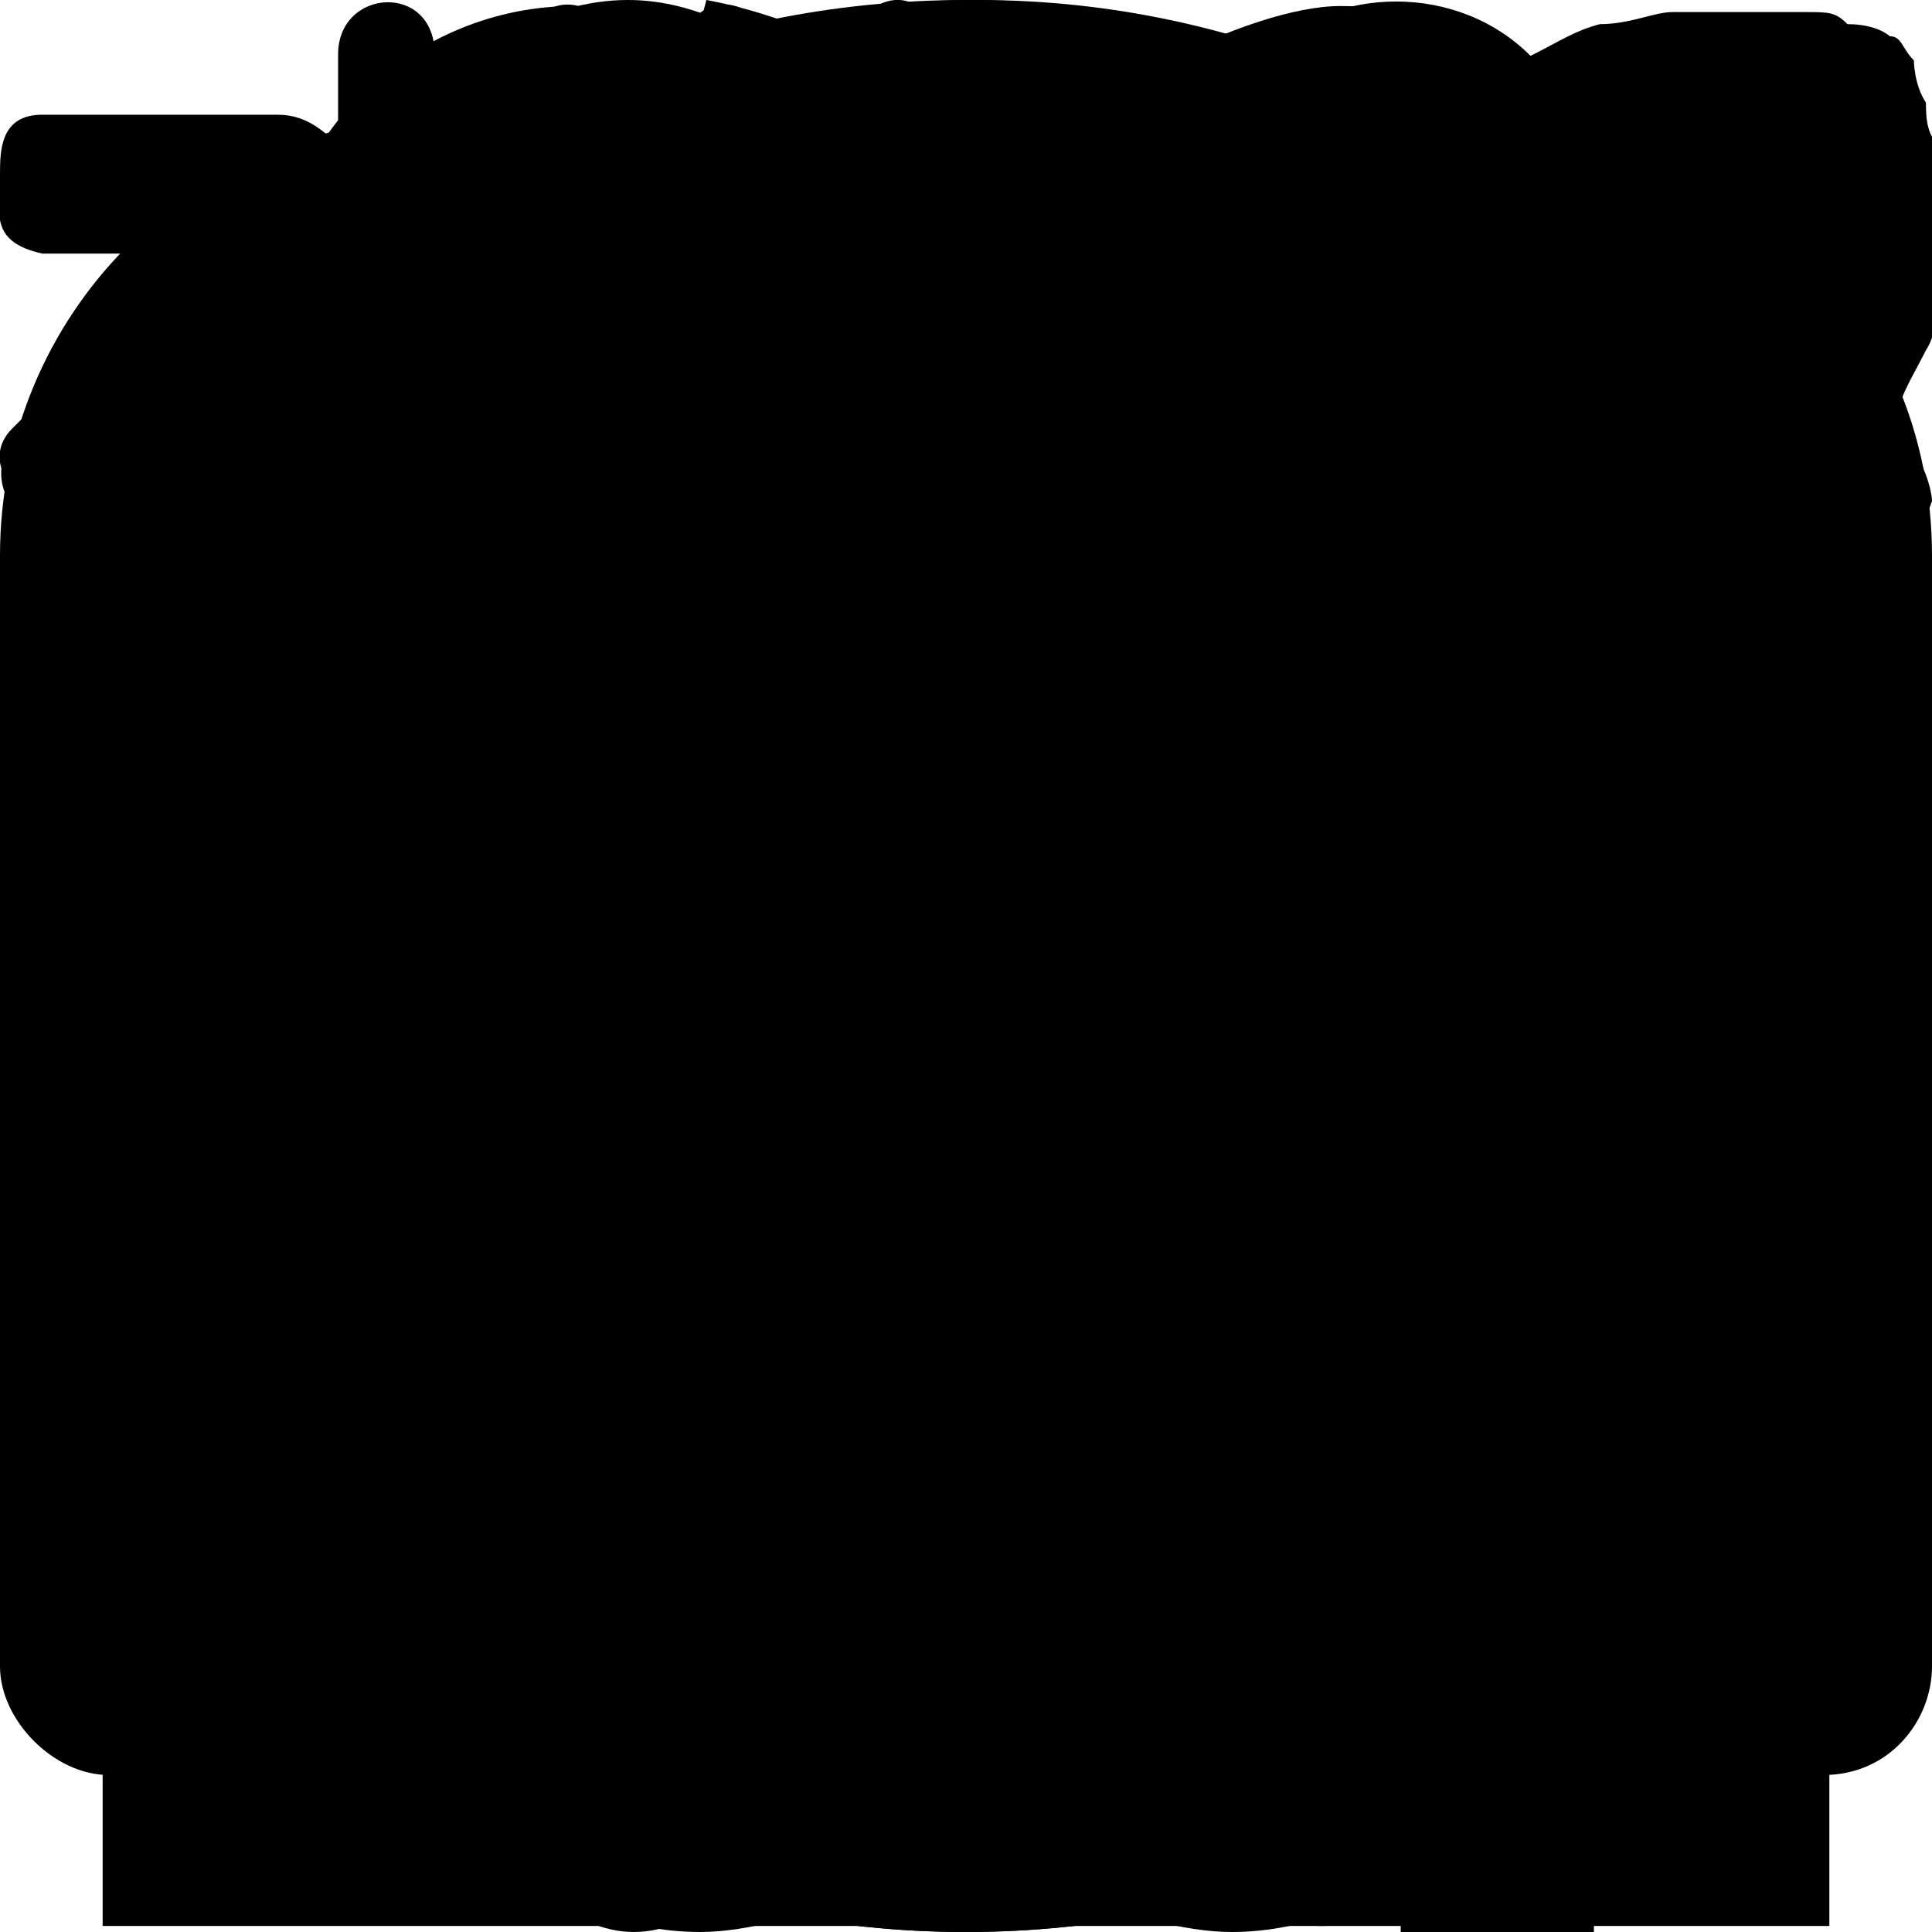
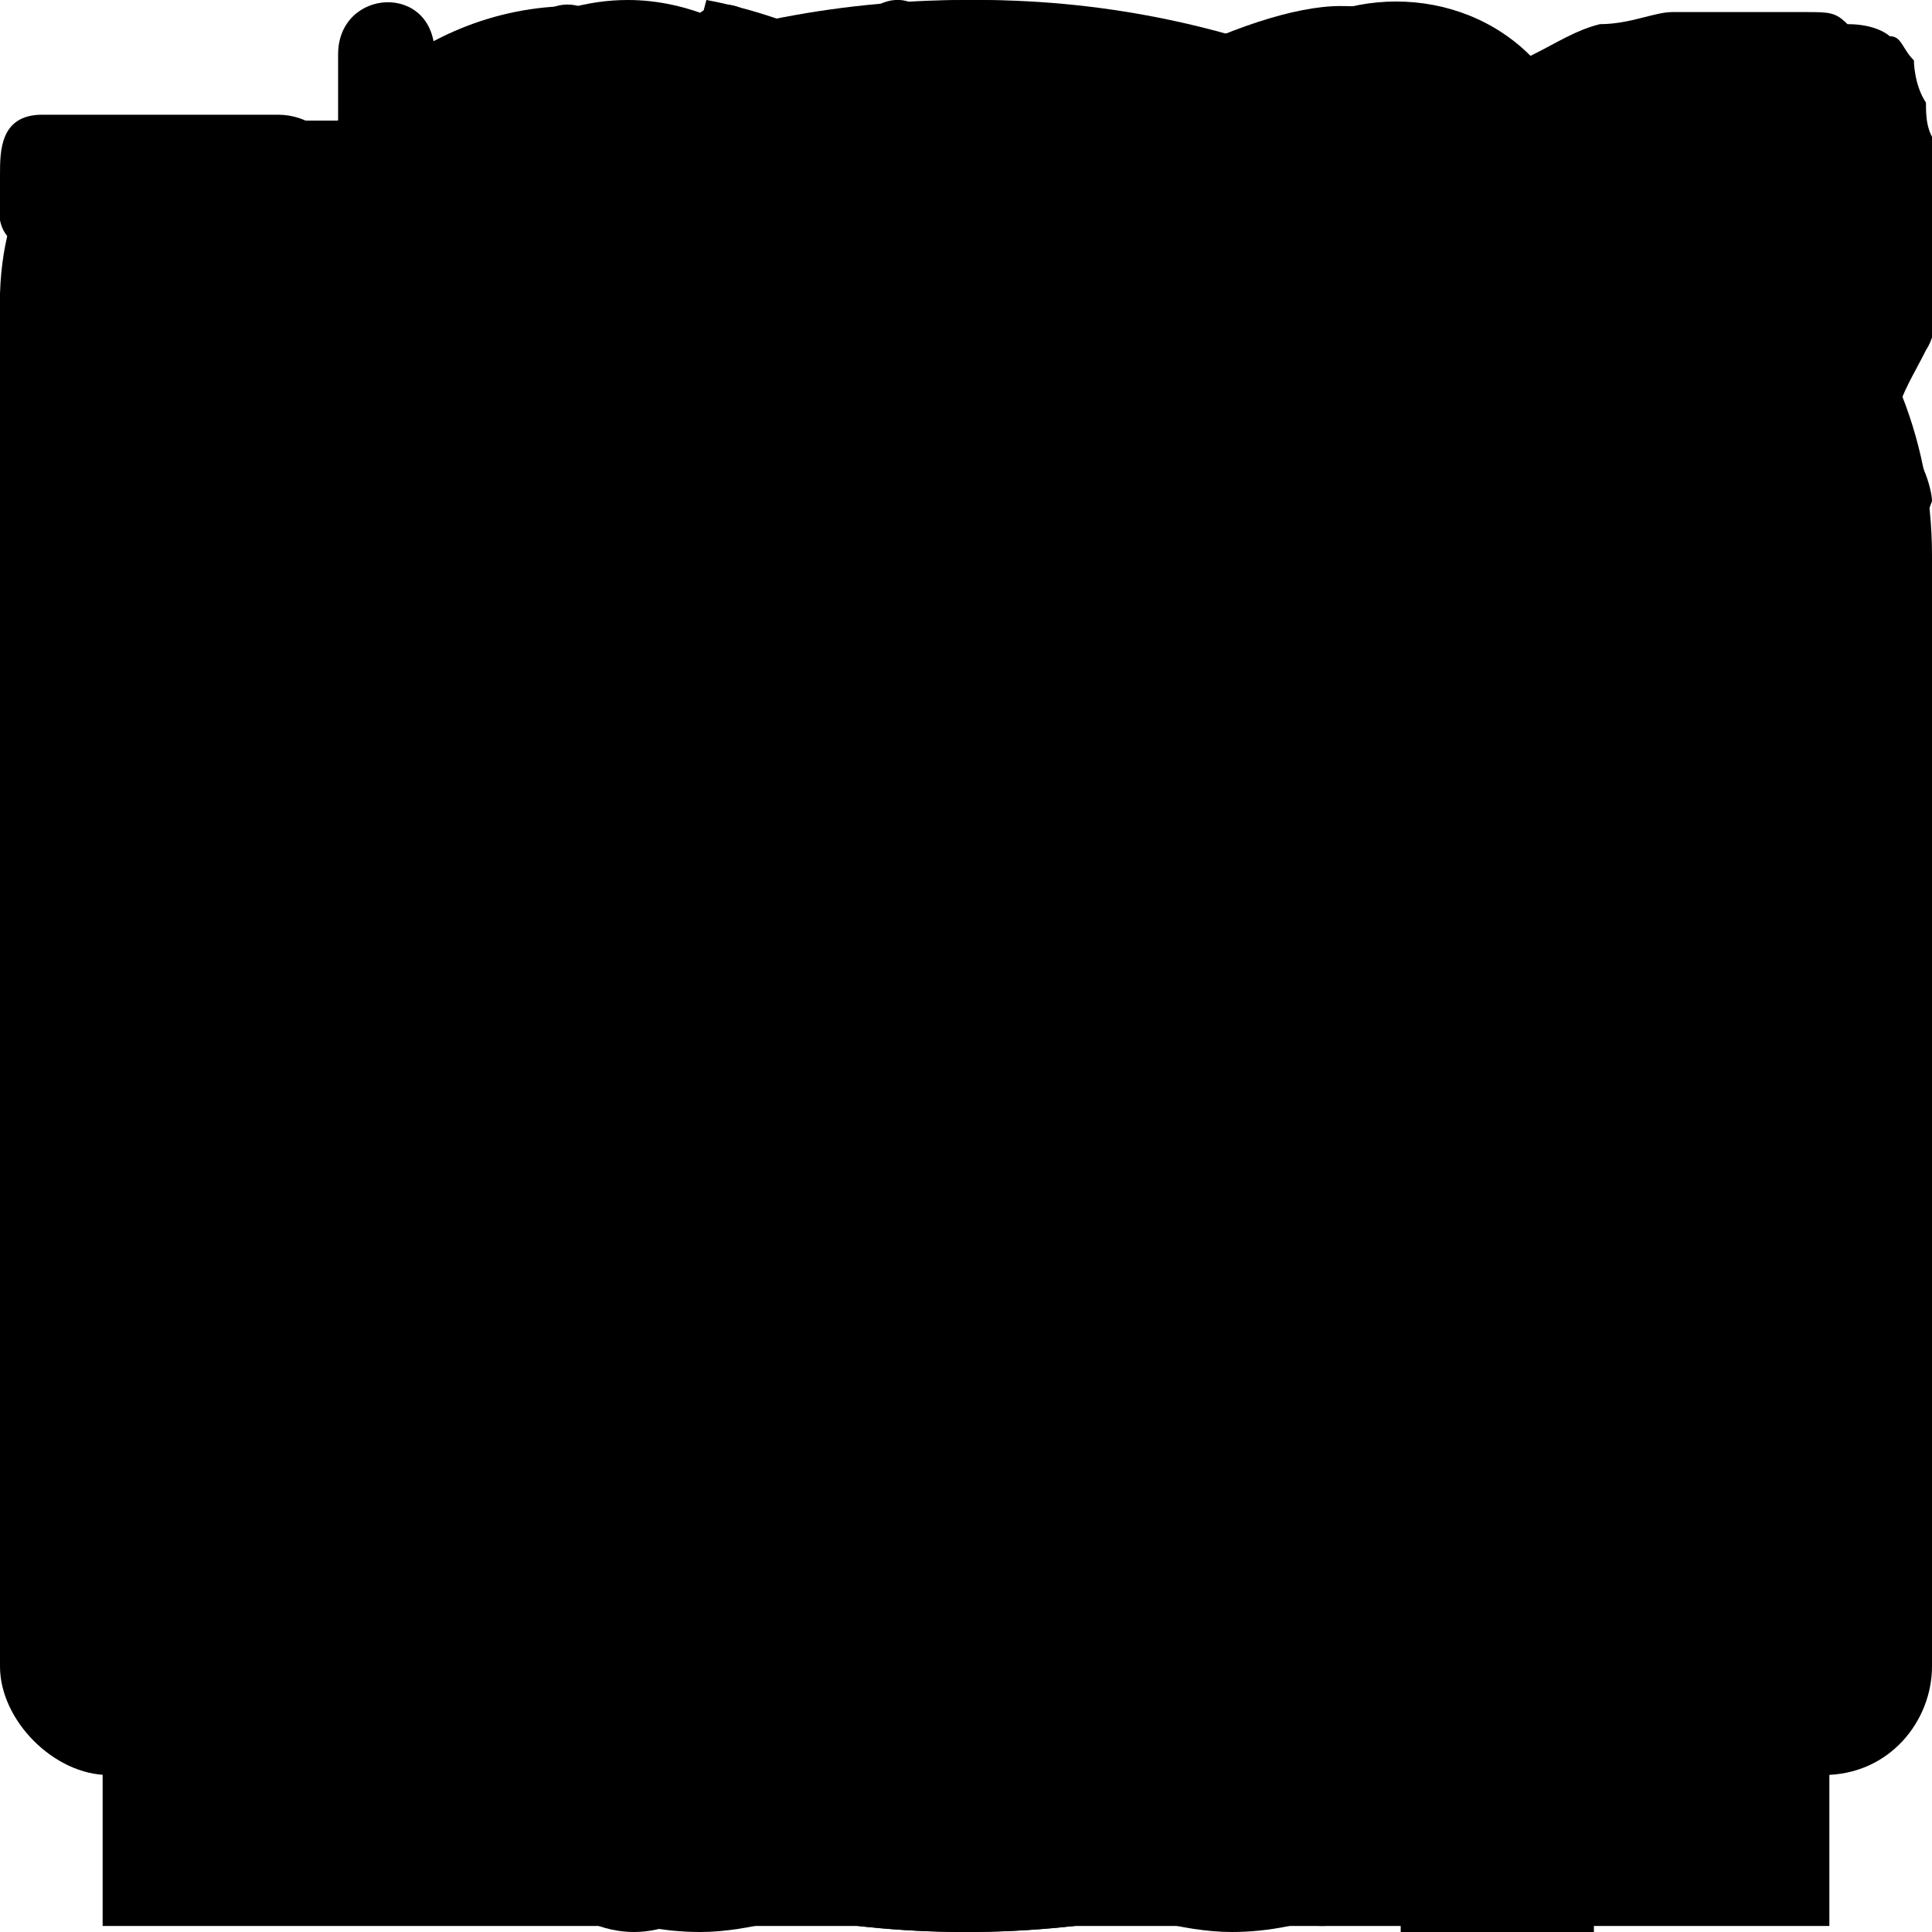
<svg xmlns="http://www.w3.org/2000/svg" width="32" height="32" viewBox="0 0 32 32" style="enable-background:new 0 0 32 32;">
  <style>
    path, circle, g {
      fill: menutext;
    }
    path:not(:target),
    circle:not(:target),
    g:not(:target) {
      display: none;
    }
  </style>
+   <path id="fence" d="M28 4l-2 2v4h-4V6l-2-2-2 2v4h-4V6l-2-2-2 2v4H6V6L4 4 2 6v22h4v-4h4v4h4v-4h4v4h4v-4h4v4h4V6l-2-2zM6 22V12h4v10H6zm8 0V12h4v10h-4zm8 0V12h4v10h-4z" />
  <path id="dollar" d="M16.2,0c-8.9,0-16,7.3-16,16c0,8.9,7.1,16,15.8,16s15.8-7.1,15.8-16C32,7.3,24.9,0,16.2,0z M17.1,25.1v1.6   c0,0.4-0.4,0.5-0.7,0.5c-0.4,0-0.7-0.2-0.7-0.5v-1.6c-3.2-0.2-5-1.8-5.5-4.3c0-0.2,0-0.2,0-0.4c0-0.5,0.4-0.9,0.9-0.9   c0.2,0,0.2,0,0.4,0c0.5,0,0.9,0.2,1.1,0.7c0.4,1.8,1.2,2.7,3.4,2.8v-6.8c-3.6-0.4-5.3-1.8-5.3-4.6c0-3,2.5-4.6,5.2-4.8V5.7   c0-0.4,0.4-0.5,0.7-0.5c0.4,0,0.7,0.2,0.7,0.5v1.1c2.7,0.4,4.4,1.8,5,3.9c0,0.2,0,0.2,0,0.4c0,0.5-0.4,0.7-0.7,0.9   c-0.2,0-0.2,0-0.4,0c-0.4,0-0.7-0.2-0.9-0.7c-0.4-1.4-1.2-2.3-3-2.5v6c3.2,0.7,5.5,1.8,5.5,5.2C22.8,23.5,20.1,25.1,17.1,25.1z    M12.4,11.6c0,1.6,0.7,2.5,3.2,3V8.7C13.7,8.9,12.4,10,12.4,11.6z M17.1,16.9v6.4c2.3-0.2,3.6-1.2,3.6-3.2   C20.6,17.8,19.2,17.2,17.1,16.9z" />
  <path id="briefcase" d="M23.1,5.3c0-1.4-1.2-2.7-2.8-2.7h-8.7c-1.4,0-2.7,1.2-2.7,2.7v4.4H7.1v19.6h17.8V9.8h-1.8V5.3z M20.8,9.8H11   V5.3c0-0.4,0.2-0.5,0.5-0.5h8.7c0.4,0,0.5,0.2,0.5,0.5V9.8z M1.8,9.8h2.7v19.6H1.8c-0.9,0-1.8-0.9-1.8-1.8v-16   C0,10.5,0.9,9.8,1.8,9.8z M32,11.6v16c0,0.9-0.7,1.8-1.8,1.8h-2.7V9.8h2.7C31.3,9.8,32,10.5,32,11.6z" />
  <path id="fingerprint" d="M7.177,12 C7.11,12 7.041,11.995 6.972,11.985 C6.333,11.892 5.905,11.386 6.018,10.855 C7.418,4.263 12.261,2.575 15.024,2.156 C19.645,1.457 24.341,3.215 25.834,5.297 C26.166,5.76 25.984,6.359 25.424,6.634 C24.865,6.91 24.144,6.756 23.812,6.293 C22.892,5.01 19.175,3.511 15.448,4.074 C12.808,4.475 9.431,6.036 8.336,11.194 C8.235,11.667 7.738,12 7.177,12 Z M16.631,26 C16.145,26 15.651,25.966 15.148,25.894 C10.638,25.257 6.712,21.811 6.016,17.881 C5.912,17.293 6.334,16.738 6.958,16.64 C7.585,16.534 8.173,16.941 8.278,17.527 C8.809,20.526 11.977,23.264 15.489,23.761 C17.398,24.028 20.959,23.822 23.322,19.379 C24.463,17.233 23.005,11.881 19.952,9.347 C18.238,7.924 16.457,7.769 14.663,8.895 C13.265,9.771 11.807,12.286 11.867,14.629 C11.913,16.484 12.839,17.933 14.617,18.936 C15.221,19.276 16.941,19.493 17.942,18.83 C18.726,18.31 18.959,17.276 18.637,15.758 C18.382,14.565 17.222,12.445 16.666,12.371 C16.669,12.372 16.467,12.431 16.128,12.91 C15.855,13.294 15.59,14.73 15.948,15.358 C16.014,15.476 16.073,15.547 16.32,15.547 C16.953,15.547 17.467,16.029 17.467,16.625 C17.467,17.221 16.954,17.704 16.321,17.704 C15.264,17.704 14.414,17.234 13.927,16.377 C13.108,14.939 13.554,12.655 14.22,11.714 C15.254,10.256 16.363,10.115 17.112,10.256 C19.707,10.739 20.876,15.291 20.886,15.336 C21.53,18.365 20.359,19.867 19.264,20.593 C17.415,21.819 14.692,21.494 13.438,20.786 C10.328,19.031 9.62,16.498 9.574,14.681 C9.49,11.364 11.478,8.3 13.392,7.1 C16.042,5.438 18.988,5.668 21.471,7.729 C25.118,10.757 27.087,17.123 25.375,20.343 C23.433,23.995 20.298,26 16.631,26 Z M16.085,30 C14.935,30 13.905,29.856 13.039,29.661 C10.211,29.026 7.587,27.46 6.189,25.574 C5.844,25.108 5.984,24.48 6.501,24.17 C7.017,23.86 7.716,23.986 8.061,24.451 C9.895,26.925 15.94,29.978 22.251,26.194 C22.768,25.884 23.466,26.009 23.811,26.475 C24.155,26.94 24.016,27.567 23.499,27.878 C20.799,29.496 18.232,30 16.085,30 Z" />
  <path id="cart" d="M26.9,21.4H9.4c-0.7,0-1.3,0.5-1.3,1.3s0.5,1.3,1.3,1.3h17.5c0.7,0,1.3-0.5,1.3-1.3   C28.5,21.9,27.8,21.4,26.9,21.4z M13.3,30.1c1.3,0,2.7-1.2,2.7-2.7c0-1.3-1.2-2.7-2.7-2.7s-2.7,1.2-2.7,2.7   C10.6,29,12,30.1,13.3,30.1z M23.9,30.1c1.3,0,2.7-1.2,2.7-2.7c0-1.3-1.2-2.7-2.7-2.7c-1.5,0-2.7,1.2-2.7,2.7   C21.4,29,22.6,30.1,23.9,30.1z M31.5,7.4L31.5,7.4H7.6V7.2L5.7,2.5C5.4,2.2,5.1,1.9,4.6,1.9H0.7C0,1.9,0,2.5,0,2.9   C0,3.5-0.2,4,0.7,4.2h2.7l0.7,1.5l4,13.3c0,0.2,0.2,0.5,0.8,0.5h18.5c0.3,0,0.7-0.2,0.7-0.5L32,8.3C32,8.1,31.8,7.4,31.5,7.4z" />
  <path id="vacation" d="M3.6,27l-2.5-1.8L0.8,25c-0.7-0.4-0.7-1.2-0.4-2c0.4-0.5,1.1-0.7,1.6-0.5l3.6,1.2c0-0.4,0.2-0.9,0.4-1.4   c0.2-0.7,0.5-1.6,1.1-2.3c0.2-0.4,0.5-0.7,0.7-1.2c0.2-0.4,0.5-0.9,0.9-1.2c0.4-0.9,1.1-1.6,1.8-2.5c0.7-0.9,1.4-1.6,2.3-2.5   c0.4-0.4,0.9-0.7,1.2-1.2c0.4-0.2,0.9-0.7,1.2-1.1c0.2-0.2,0.2-0.2,0.4-0.4L3.1,7.3c-0.2,0-0.2,0-0.4,0l-2,0.9   C0.2,8.3-0.3,7.6,0.2,7.1l2-2C2.4,5,2.4,5,2.5,5h17.9c0.5-0.5,1.2-1.1,1.8-1.6c0.7-0.7,1.4-1.2,2.1-1.8c0.4-0.4,0.7-0.5,1.1-0.7   c0.4-0.2,0.7-0.4,1.1-0.5c0.5,0,0.9-0.2,1.2-0.2s0.7,0,1.1,0s0.7,0,1.1,0c0.4,0,0.5,0,0.7,0.2c0.5,0,0.7,0.2,0.7,0.2   c0.2,0,0.2,0.2,0.4,0.4c0,0,0,0.4,0.2,0.7c0,0.2,0,0.5,0.2,0.7c0,0.4,0,0.7,0,1.1s0,0.7,0,1.1c0,0.4,0,0.9-0.2,1.2   c-0.2,0.4-0.4,0.7-0.5,1.1c-0.2,0.4-0.5,0.7-0.7,1.1c-0.5,0.7-1.1,1.4-1.8,2.1c-0.4,0.4-0.7,0.7-1.1,1.1v17.8c0,0.2,0,0.4-0.2,0.4   l-2,2c-0.5,0.5-1.2,0-1.1-0.5l0.7-2c0-0.2,0-0.2,0-0.4L22.8,16c-0.4,0.4-0.7,0.7-0.9,0.9c-0.4,0.4-0.7,0.9-1.2,1.2   c-0.4,0.4-0.7,0.9-1.2,1.2c-0.7,0.9-1.6,1.6-2.5,2.3c-0.9,0.7-1.6,1.4-2.5,2c-0.4,0.4-0.9,0.5-1.2,0.9c-0.4,0.2-0.7,0.5-1.2,0.7   c-0.7,0.4-1.6,0.7-2.3,1.1c-0.4,0.2-0.7,0.2-1.2,0.4L9.6,30c0.4,0.7,0,1.4-0.7,1.8c-0.5,0.2-1.2,0-1.6-0.5l-0.2-0.4l-1.8-2.3   c-0.2,0-0.2,0-0.4,0.2c-0.4,0-0.5,0.2-0.7,0.2s-0.2,0-0.4,0c-0.2,0-0.2,0-0.4,0c-0.2,0-0.4,0-0.5,0c-0.2,0-0.2,0-0.2,0s0,0,0-0.2   c0-0.2,0-0.2,0-0.5c0-0.2,0-0.2,0-0.4c0-0.2,0-0.2,0-0.4C3.4,27.5,3.4,27.3,3.6,27L3.6,27z M5.7,28.4L5.7,28.4L5.7,28.4L5.7,28.4z" />
  <path id="gift" d="M30.3,8.1h-4.5V8c0.7-0.7,1.3-1.9,1.3-3.2c0-2.6-2.1-4.7-4.9-4.7c-1.5,0-4.5,1.5-6.4,3.4C14,1.6,11,0.1,9.5,0.1   c-2.6,0-4.9,2.1-4.9,4.7C4.7,6.1,5.2,7.2,6,8H1.7C0.6,8,0,8.7,0,9.6v4.5c0,0.2,0.2,0.4,0.4,0.4h13.8V9.6h3.2v4.9h14.2   c0.2,0,0.4-0.2,0.4-0.4V9.6C32,8.7,31.4,8.1,30.3,8.1z M9.5,6.5C8.6,6.5,8,5.9,8,4.8s0.6-1.5,1.5-1.5s3.7,1.9,4.7,2.8   C13.7,6.3,9.5,6.5,9.5,6.5z M22.3,6.5c0,0-4.1-0.2-4.7-0.4c0.9-1.1,3.7-2.8,4.7-2.8S24,3.8,24,4.8S23.2,6.5,22.3,6.5z M1.7,17.7   h12.7v14.2H1.7V17.7z M17.6,17.7h12.7v14.2H17.6V17.7z" />
  <path id="food" d="M14.1,0.9v5.3h-1.4V0.9c0-1.1-1.4-1.1-1.4,0v5.3h-1.2V0.9c0-1.1-1.4-1.1-1.4,0v5.3H7.2V0.9c0-1.2-1.6-1.1-1.6,0   v10.4c0,1.8,1.2,3,2.8,3v15.2c0,1.6,1.1,2.5,2.1,2.5s2.1-0.9,2.1-2.5V14.3c1.6,0,2.8-1.4,2.8-2.8V0.9C15.6-0.4,14.1-0.2,14.1,0.9z    M19.8,3.7v25.8c0,3.2,4.2,3.2,4.2,0V17.1h2.3V3.7C26.5-1.2,19.8-1.2,19.8,3.7z" />
  <path id="fruit" d="M16.5,8c-2.1-0.9-3.9-1.2-6.6-0.9C4.6,8,1.8,12.6,1.8,18c0,5.9,4.8,14,9.8,14c1.6,0,3.9-1.2,4.4-1.2   c0.5,0,2.8,1.2,4.4,1.2c5,0,9.8-8.4,9.8-14c0-5.9-3.2-10.8-9.8-10.8C19,7.1,17.8,7.5,16.5,8z M11.7,0c1.1,0.2,3.2,0.9,4.1,2.3   c0.9,1.4,0.5,3.6,0.2,4.6c-1.2-0.2-3.2-0.7-4.1-2.3C11,3.2,11.4,1.1,11.7,0L11.7,0z" />
  <path id="pet" d="M28.5,8.1c0-1.1-1-1.9-2.1-2.4V3.7c-0.2-0.2-0.3-0.3-0.6-0.3c-0.6,0-1.1,0.8-1.3,2.1c-0.2,0-0.3,0-0.5,0l0,0   c0-0.2,0-0.3-0.2-0.5c-0.3-1.1-0.8-1.9-1.3-2.6C22,2.6,21.7,3.2,21.7,4L22,6.3c-0.3,0.2-0.6,0.3-1,0.6l-3.5,3.7l0,0   c0,0-6.3-0.8-10.9,0.2c-0.6,0-1,0.2-1.1,0.3c-0.5,0.2-0.8,0.3-1.1,0.6c-1.1-0.8-2.2-2.1-3.2-4c0-0.3-0.5-0.5-0.8-0.5s-0.5,0.6-0.3,1   c0.8,2.1,2.1,3.5,3.4,4.5c-0.5,0.5-0.8,1-1,1.6c0,0-0.3,2.2-0.3,5.5l1.4,8c0,1,0.8,1.8,1.9,1.8c1,0,1.9-0.8,1.9-1.8V23l0.5-1.3h8.8   l0.8,1.3v4.7c0,1,0.8,1.8,1.9,1.8c1,0,1.6-0.6,1.8-1.4l0,0l1.9-9l0,0l2.1-6.4h3c3.4,0,3.7-2.9,3.7-2.9L28.5,8.1z" />
  <path id="tree" d="M0.7,18c0,4.9,3.6,8.8,8.1,9.5v4.3c0.2,0,3.2,0,3.2,0v-4.3c1.8-0.4,3.6-1.1,4.9-2.5c0.2-0.2,0.2-0.2,0.2-0.5   c-0.2-0.4-0.2-1.1-0.2-1.6c0-2,0.2-4.9,1.6-7.9c0,0,0.9-1.6,0.7-1.8C18,7.2,14.4,0,10.4,0C5,0,0.7,12.6,0.7,18z M18.3,22.8   c0,3.1,2.2,5.6,4.9,6.3V32h3.2v-2.9c2.7-0.7,4.9-3.2,4.9-6.3c0-3.6-2.9-12.9-6.5-12.9S18.3,19.2,18.3,22.8z" />
  <path id="chill" d="M9.1,18.5l-5.7,5.9C3.2,23.8,3,23.3,3,22.6c0-2.5,2-4.4,4.4-4.4C7.8,18.1,8.5,18.3,9.1,18.5 M26.5,18.5l-5.7,5.9   c-0.2-0.5-0.4-1.1-0.4-1.8c0-2.5,2-4.4,4.4-4.4C25.4,18.1,26,18.3,26.5,18.5 M24.7,2L24.7,2c-0.7,0-1.4,0.7-1.4,1.4s0.7,1.4,1.4,1.4   c2.5,0,4.4,2,4.4,4.4v7.6c-1.6-1.2-3.6-1.8-5.5-1.4c-2.1,0.4-3.9,1.6-5,3.4c-1.6-1.2-3.9-1.2-5.5,0c-1.1-1.8-2.8-3-5-3.4   c-2-0.4-3.9,0.2-5.5,1.4V9.2c0-2.5,2-4.4,4.4-4.4c0.5,0,0.9-0.4,1.2-0.7c0.2-0.4,0.2-0.9,0-1.4C8.2,2.3,7.6,2,7.1,2   C3.2,2,0,5.2,0,9.2v13.5C0,26.7,3.2,30,7.1,30l0,0c3.9,0,7.1-3.2,7.1-7.3c0-0.2,0-0.4,0-0.5c0.2-0.9,0.9-1.4,1.8-1.4   s1.6,0.5,1.8,1.4v0.2c0,0.2,0,0.2,0,0.4c0,2,0.7,3.7,2.1,5c1.4,1.4,3,2.1,5,2.1l0,0c2,0,3.6-0.7,5-2.1c1.4-1.2,2.1-3.2,2.1-5V9.2   C32,5.2,28.8,2,24.7,2" />
  <circle id="circle" r="16" cx="16" cy="16" fill-rule="evenodd" />
+   <path id="bullhorn" d="M1.5 5A.5.5 0 0 0 1 5.5v5a.5.5 0 0 0 1 0v-5A.5.5 0 0 0 1.5 5zM14.6 2.2A1 1 0 0 0 13.71 2l-10 3A1 1 0 0 0 3 6v4a1 1 0 0 0 .71 1L5 11.35a.4.4 0 0 0 0 .15v1a2.5 2.5 0 0 0 5 .33L13.71 14A1 1 0 0 0 14 14a1 1 0 0 0 .6-.2A1 1 0 0 0 15 13V3a1 1 0 0 0-.4-.8zM7.5 14A1.5 1.5 0 0 1 6 12.5v-.86l3 .9A1.51 1.51 0 0 1 7.5 14zm5.5-2.34l-8-2.4V6.74l8-2.4z" />
+   <path id="folder" d="M13 4H8.41L7 2.59A2 2 0 0 0 5.59 2H3a2 2 0 0 0-2 2v8a2 2 0 0 0 2 2h10a2 2 0 0 0 2-2V6a2 2 0 0 0-2-2z" />
+   <path id="hat" d="M15 10a1 1 0 0 0-1 1 1 1 0 0 1-1 1V6a4 4 0 0 0-4-4H7a4 4 0 0 0-4 4v6a1 1 0 0 1-1-1 1 1 0 0 0-2 0 3 3 0 0 0 3 3h10a3 3 0 0 0 3-3 1 1 0 0 0-1-1zM7 4h2a2 2 0 0 1 2 2v3H5V6a2 2 0 0 1 2-2z" />
+   <path id="wallet" d="M14 2H2C1 2 0.06 3 0 4.86v6.34A1.94 1.94 0 0 0 1.22 13l7 2.86A2 2 0 0 0 9 16a2 2 0 0 0 1.14-0.35A1.9 1.9 0 0 0 11 14.07V7.8A1.94 1.94 0 0 0 9.78 6L4.85 4h8.65a0.5 0.5 0 0 1 0 1H9.92l0.24 0.1a2.93 2.93 0 0 1 1.2 0.9h2.14A0.5 0.5 0 0 1 14 6.5v3a0.51 0.51 0 0 1-0.5 0.5H12v2h2a2 2 0 0 0 2-2V4a2 2 0 0 0-2-2zm-6 8.5a0.5 0.5 0 0 1 1 0v1a0.5 0.5 0 0 1-1 0z" />
</svg>
